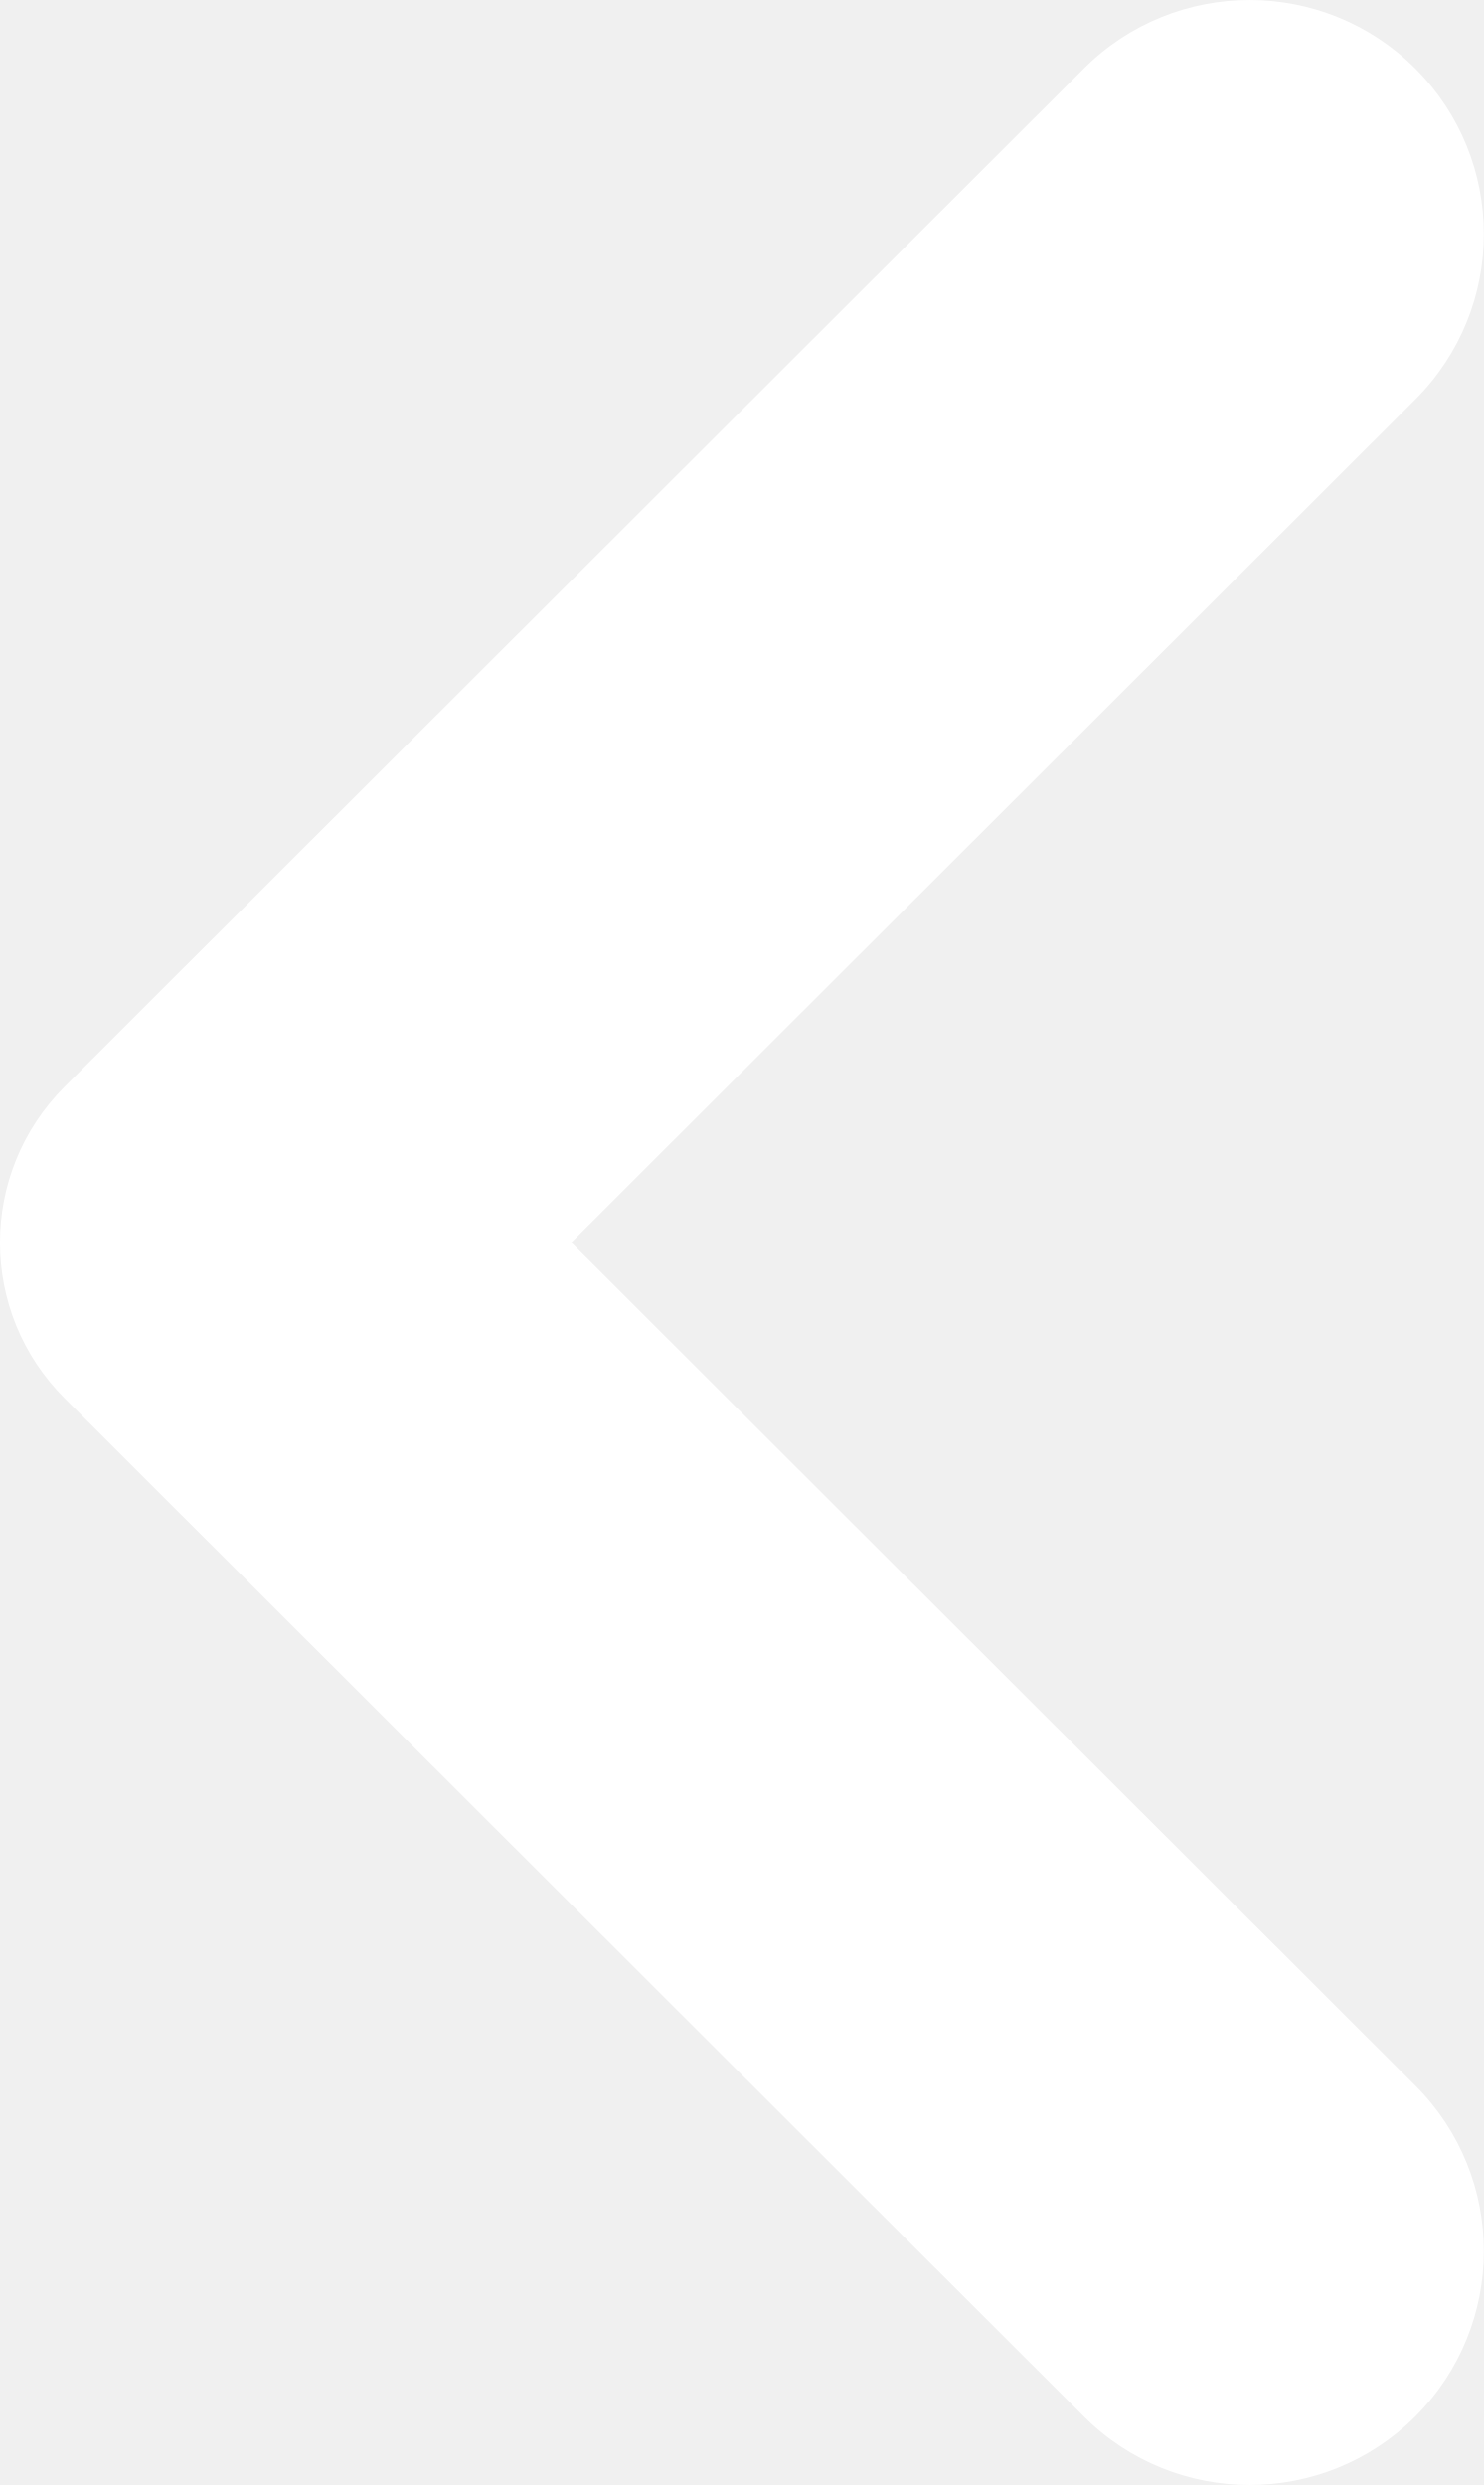
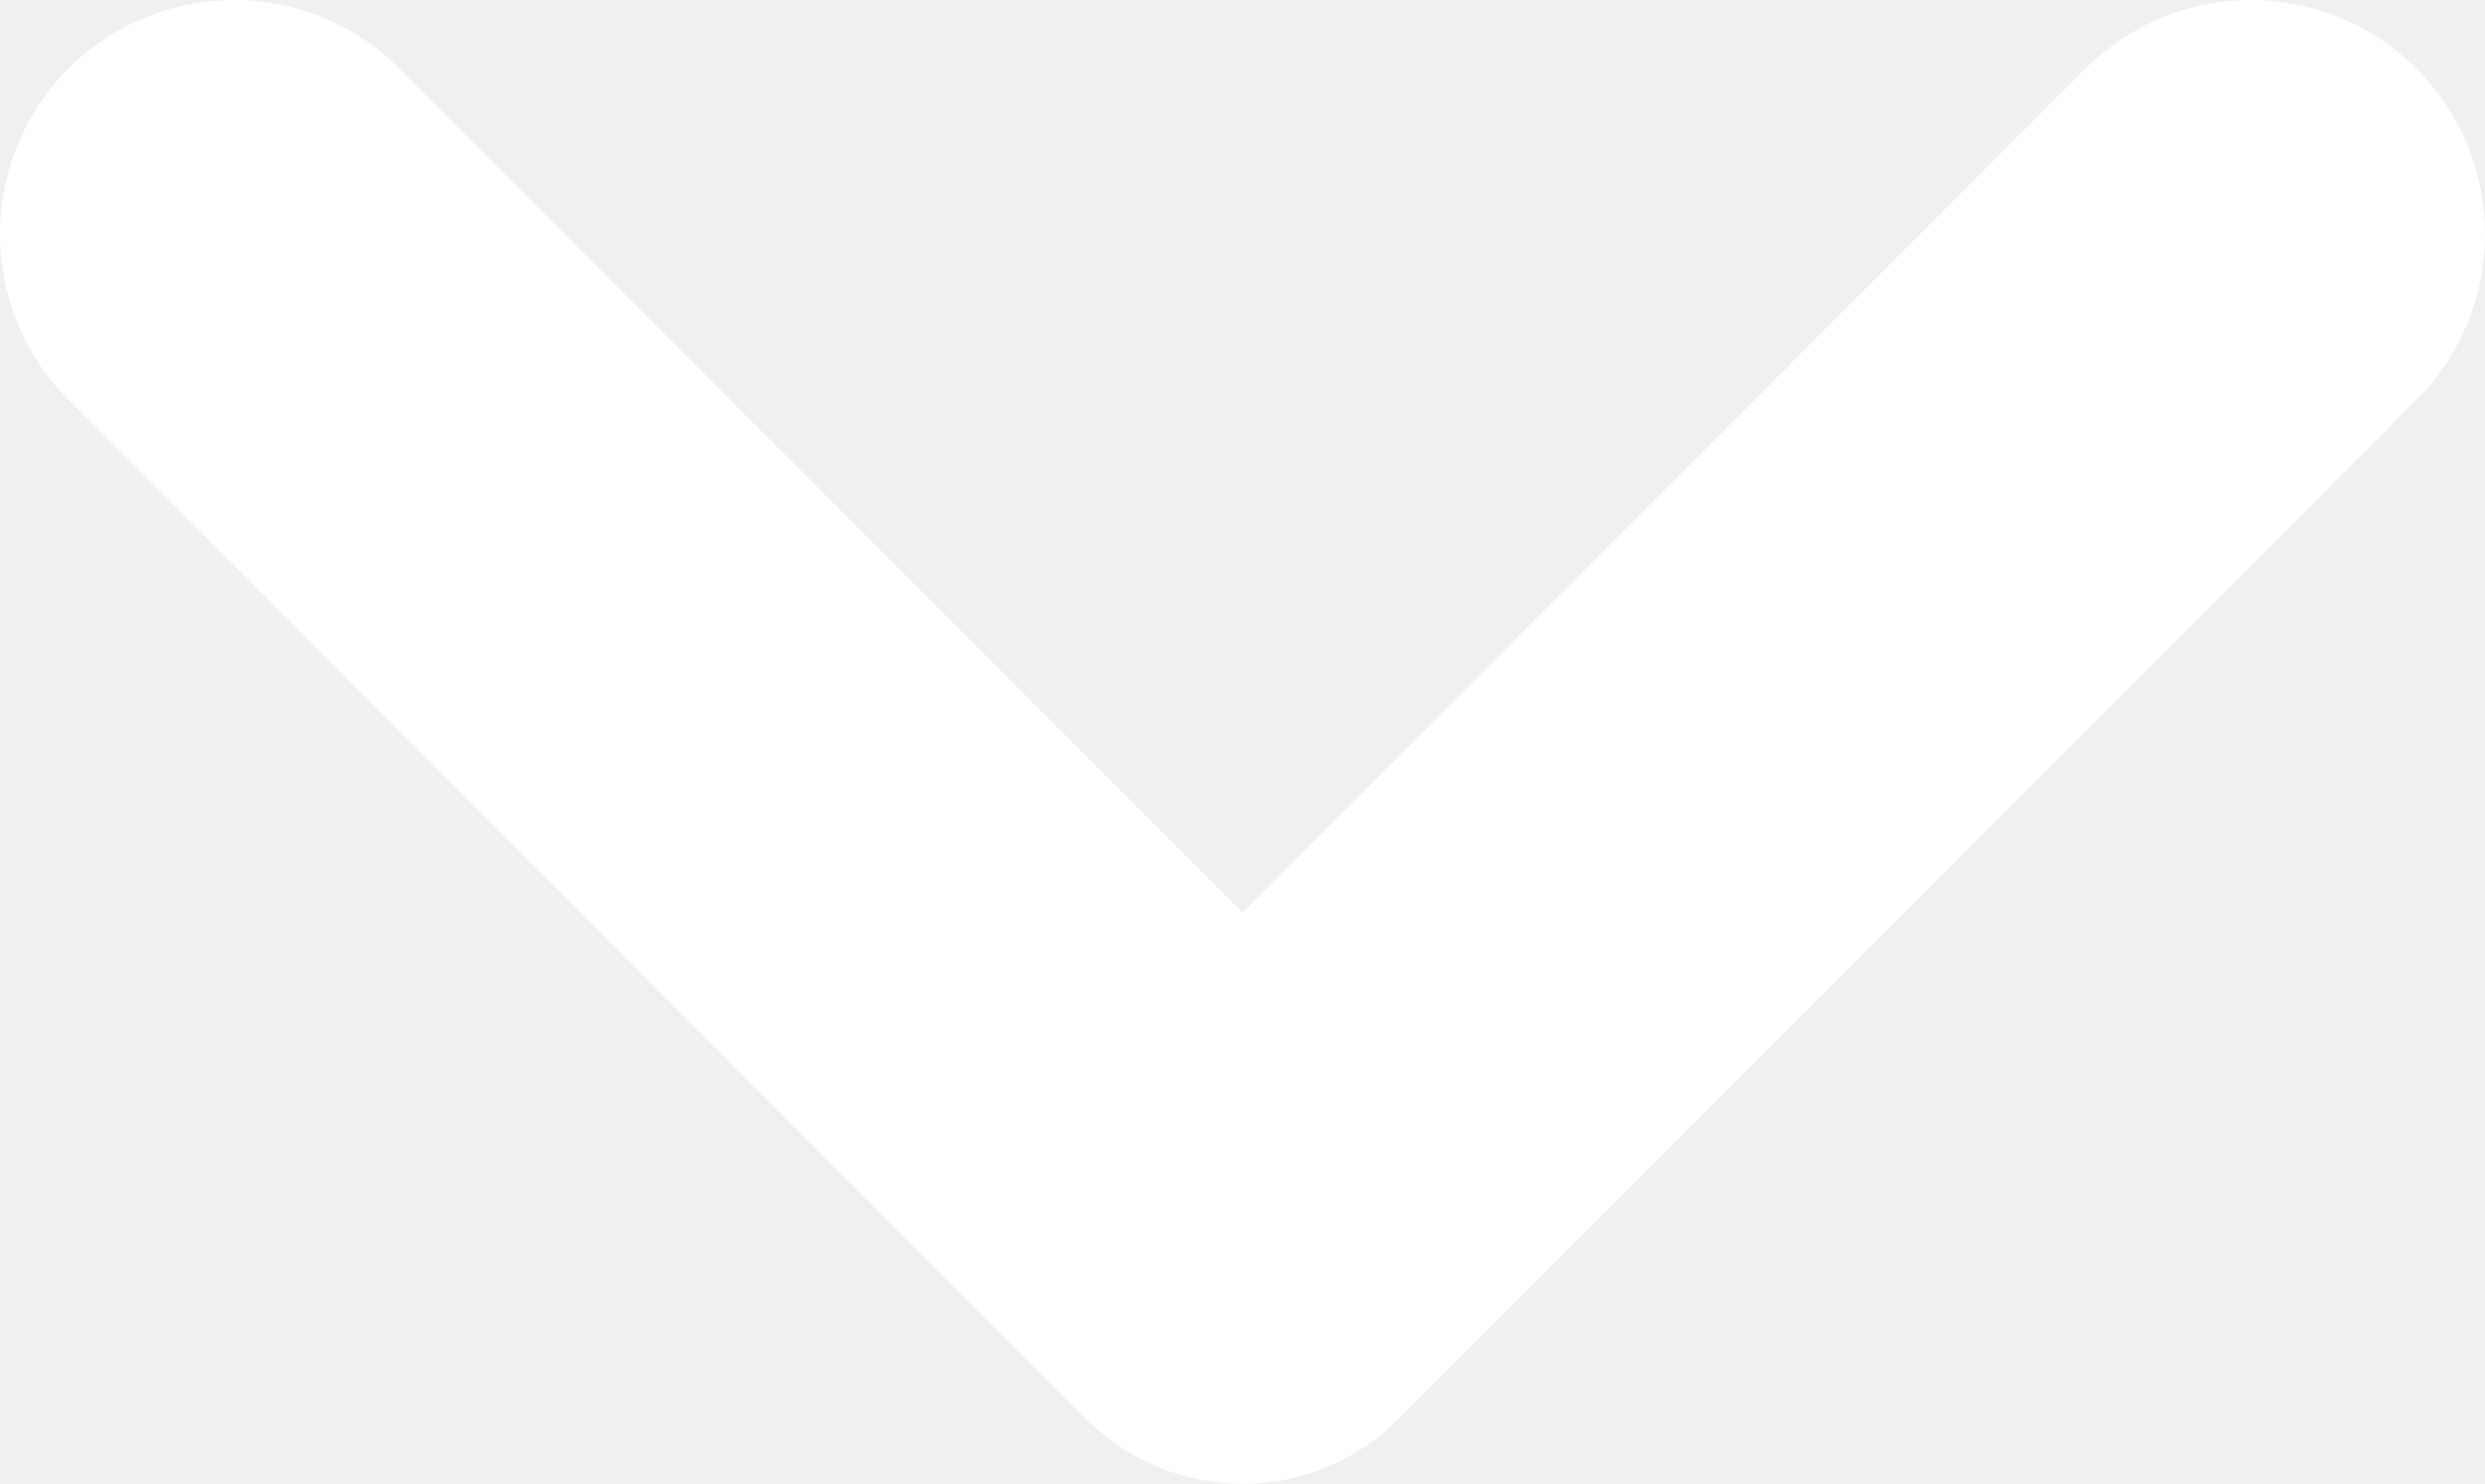
- <svg xmlns="http://www.w3.org/2000/svg" width="166" height="278" xml:space="preserve" overflow="hidden">
+ <svg xmlns="http://www.w3.org/2000/svg" width="278" height="166" xml:space="preserve" overflow="hidden">
  <defs>
    <clipPath id="clip0">
-       <rect x="2036" y="1158" width="166" height="278" />
+       <rect x="501" y="277" width="278" height="166" />
    </clipPath>
  </defs>
-   <g clip-path="url(#clip0)" transform="translate(-2036 -1158)">
-     <path d="M2099.91 1297 2194.33 1202.69C2204.56 1192.47 2204.56 1175.88 2194.33 1165.66 2184.1 1155.45 2167.49 1155.45 2157.26 1165.66L2043.25 1279.55C2033.58 1289.2 2033.58 1304.82 2043.25 1314.45L2157.26 1428.34C2167.49 1438.55 2184.1 1438.55 2194.33 1428.34 2204.56 1418.12 2204.56 1401.53 2194.33 1391.31Z" fill="#FFFFFF" fill-rule="evenodd" />
+   <g clip-path="url(#clip0)" transform="translate(-501 -277)">
+     <path d="M640 379.09 545.69 284.67C535.47 274.44 518.88 274.44 508.66 284.67 498.45 294.9 498.45 311.51 508.66 321.74L622.55 435.75C632.2 445.42 647.82 445.42 657.45 435.75L771.34 321.74C781.55 311.51 781.55 294.9 771.34 284.67 761.12 274.44 744.53 274.44 734.31 284.67Z" fill="#FFFFFF" fill-rule="evenodd" />
  </g>
</svg>
